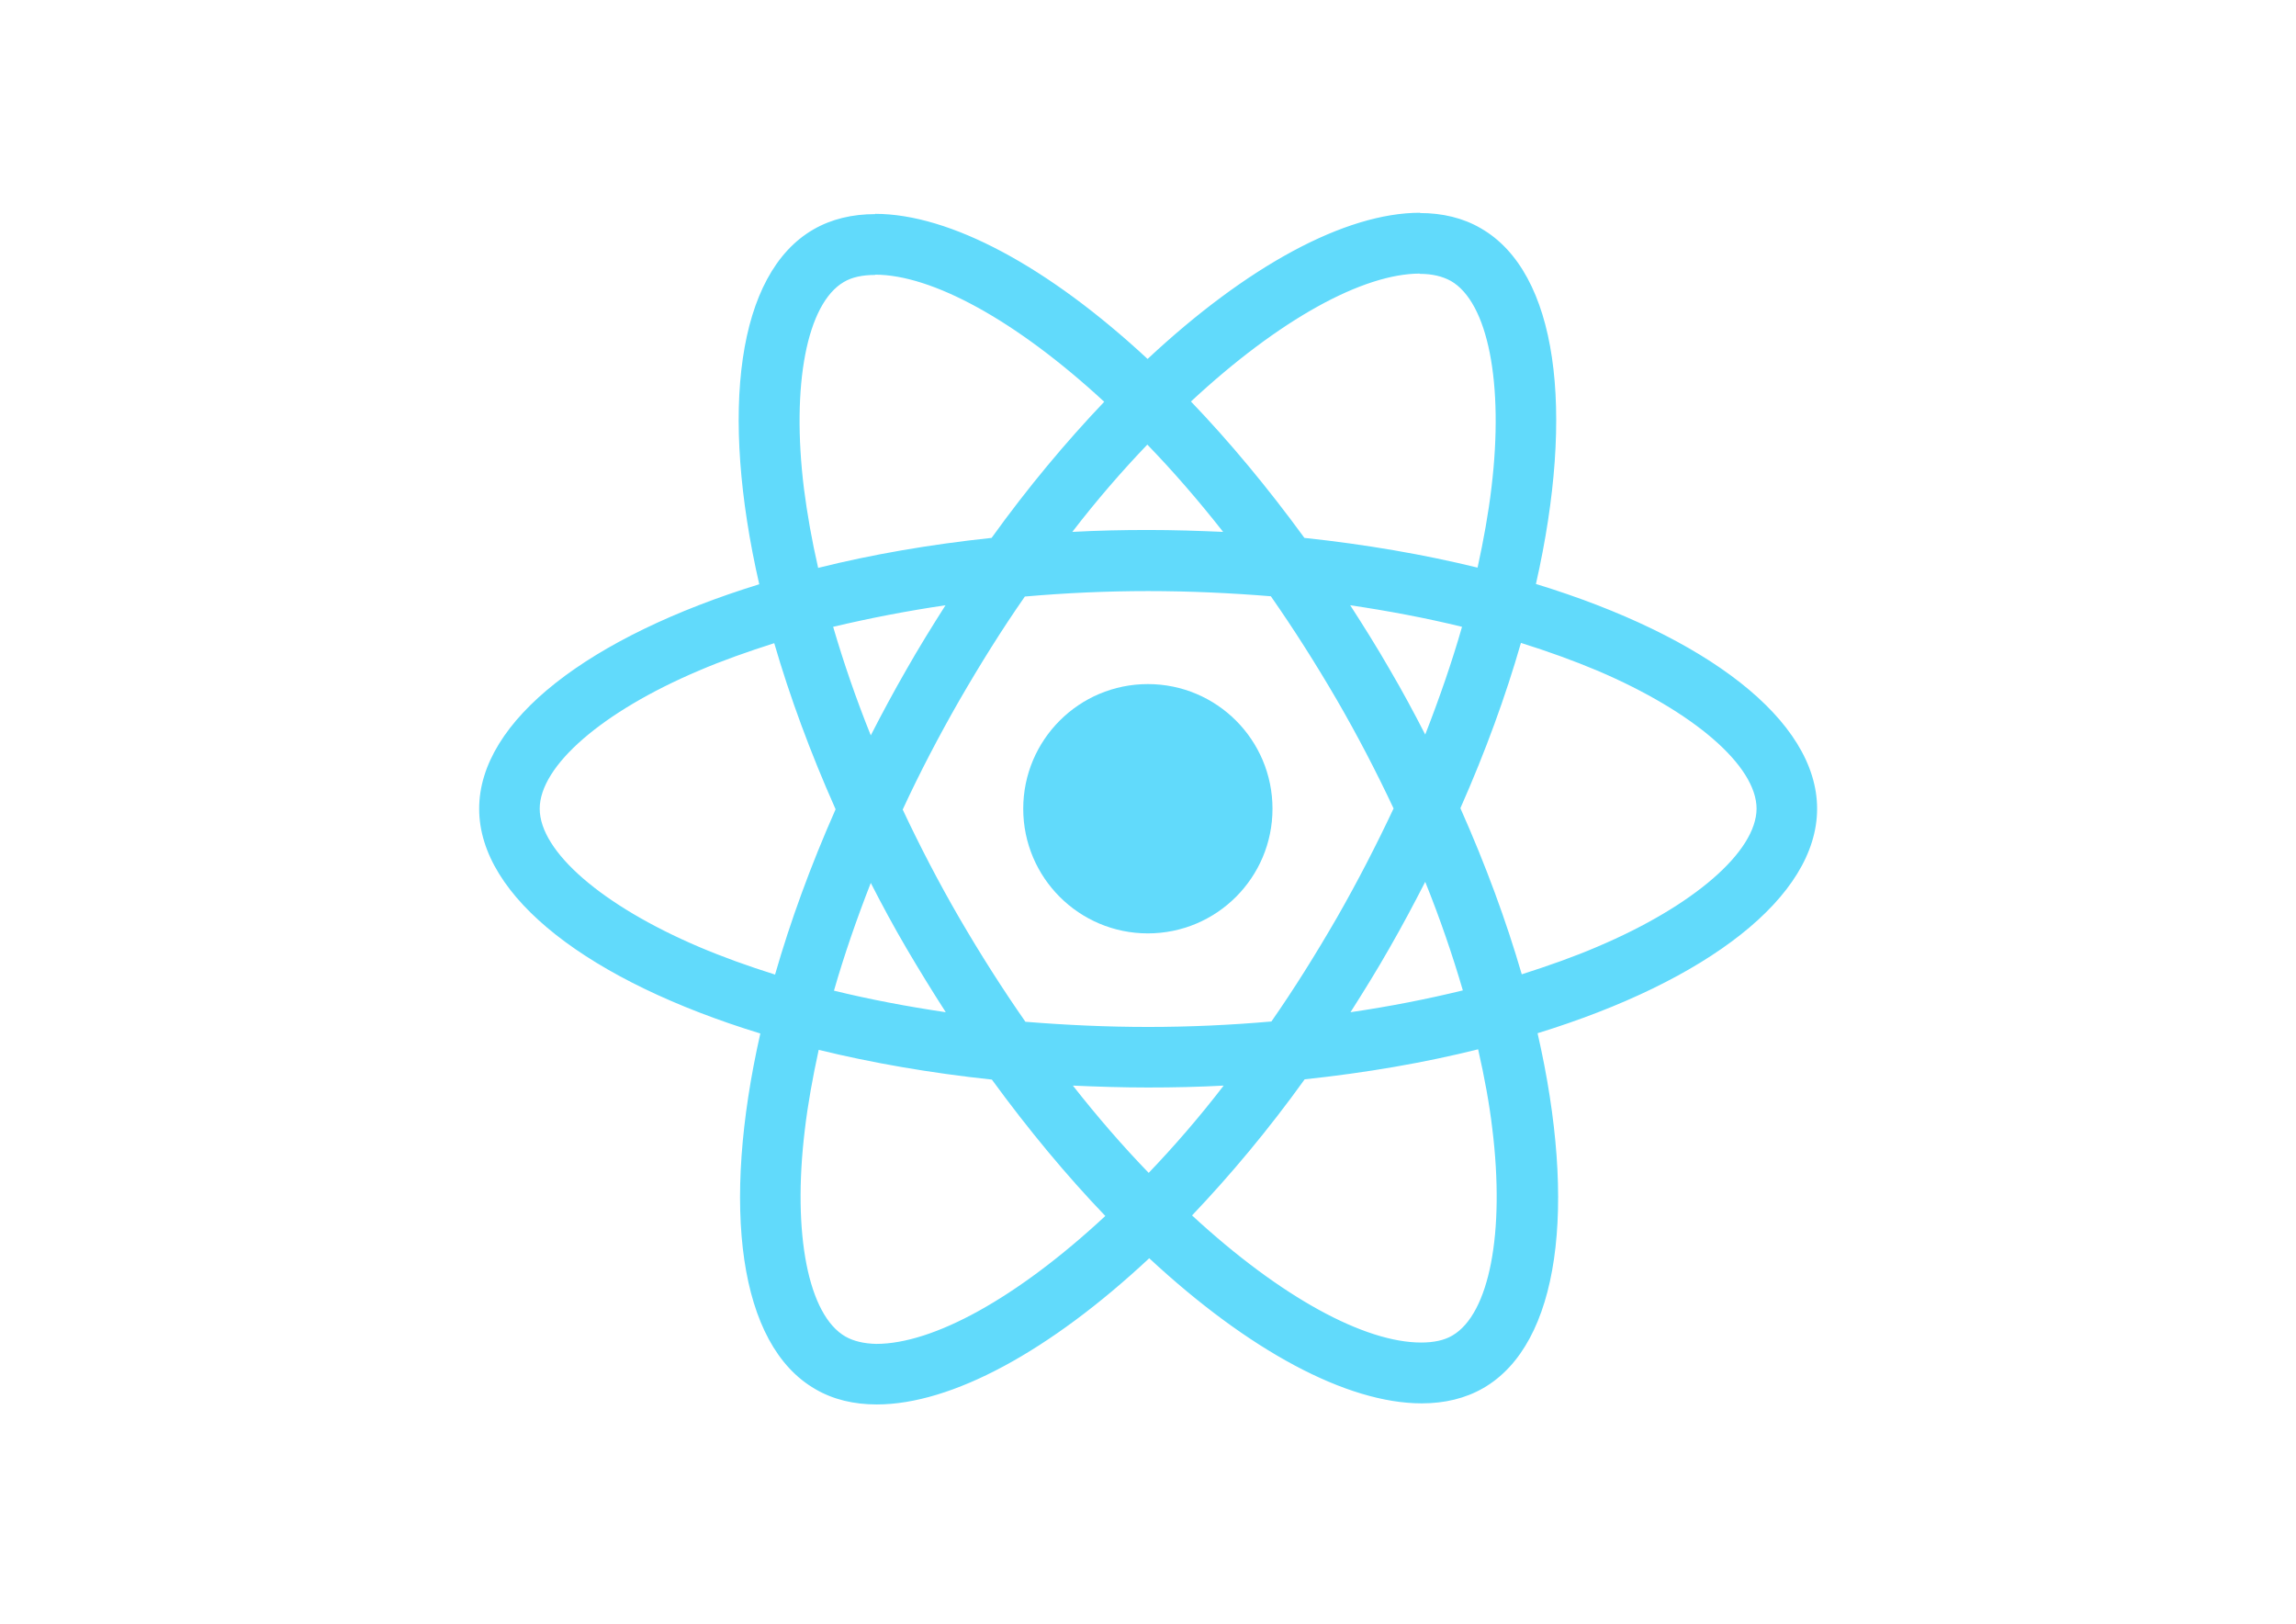
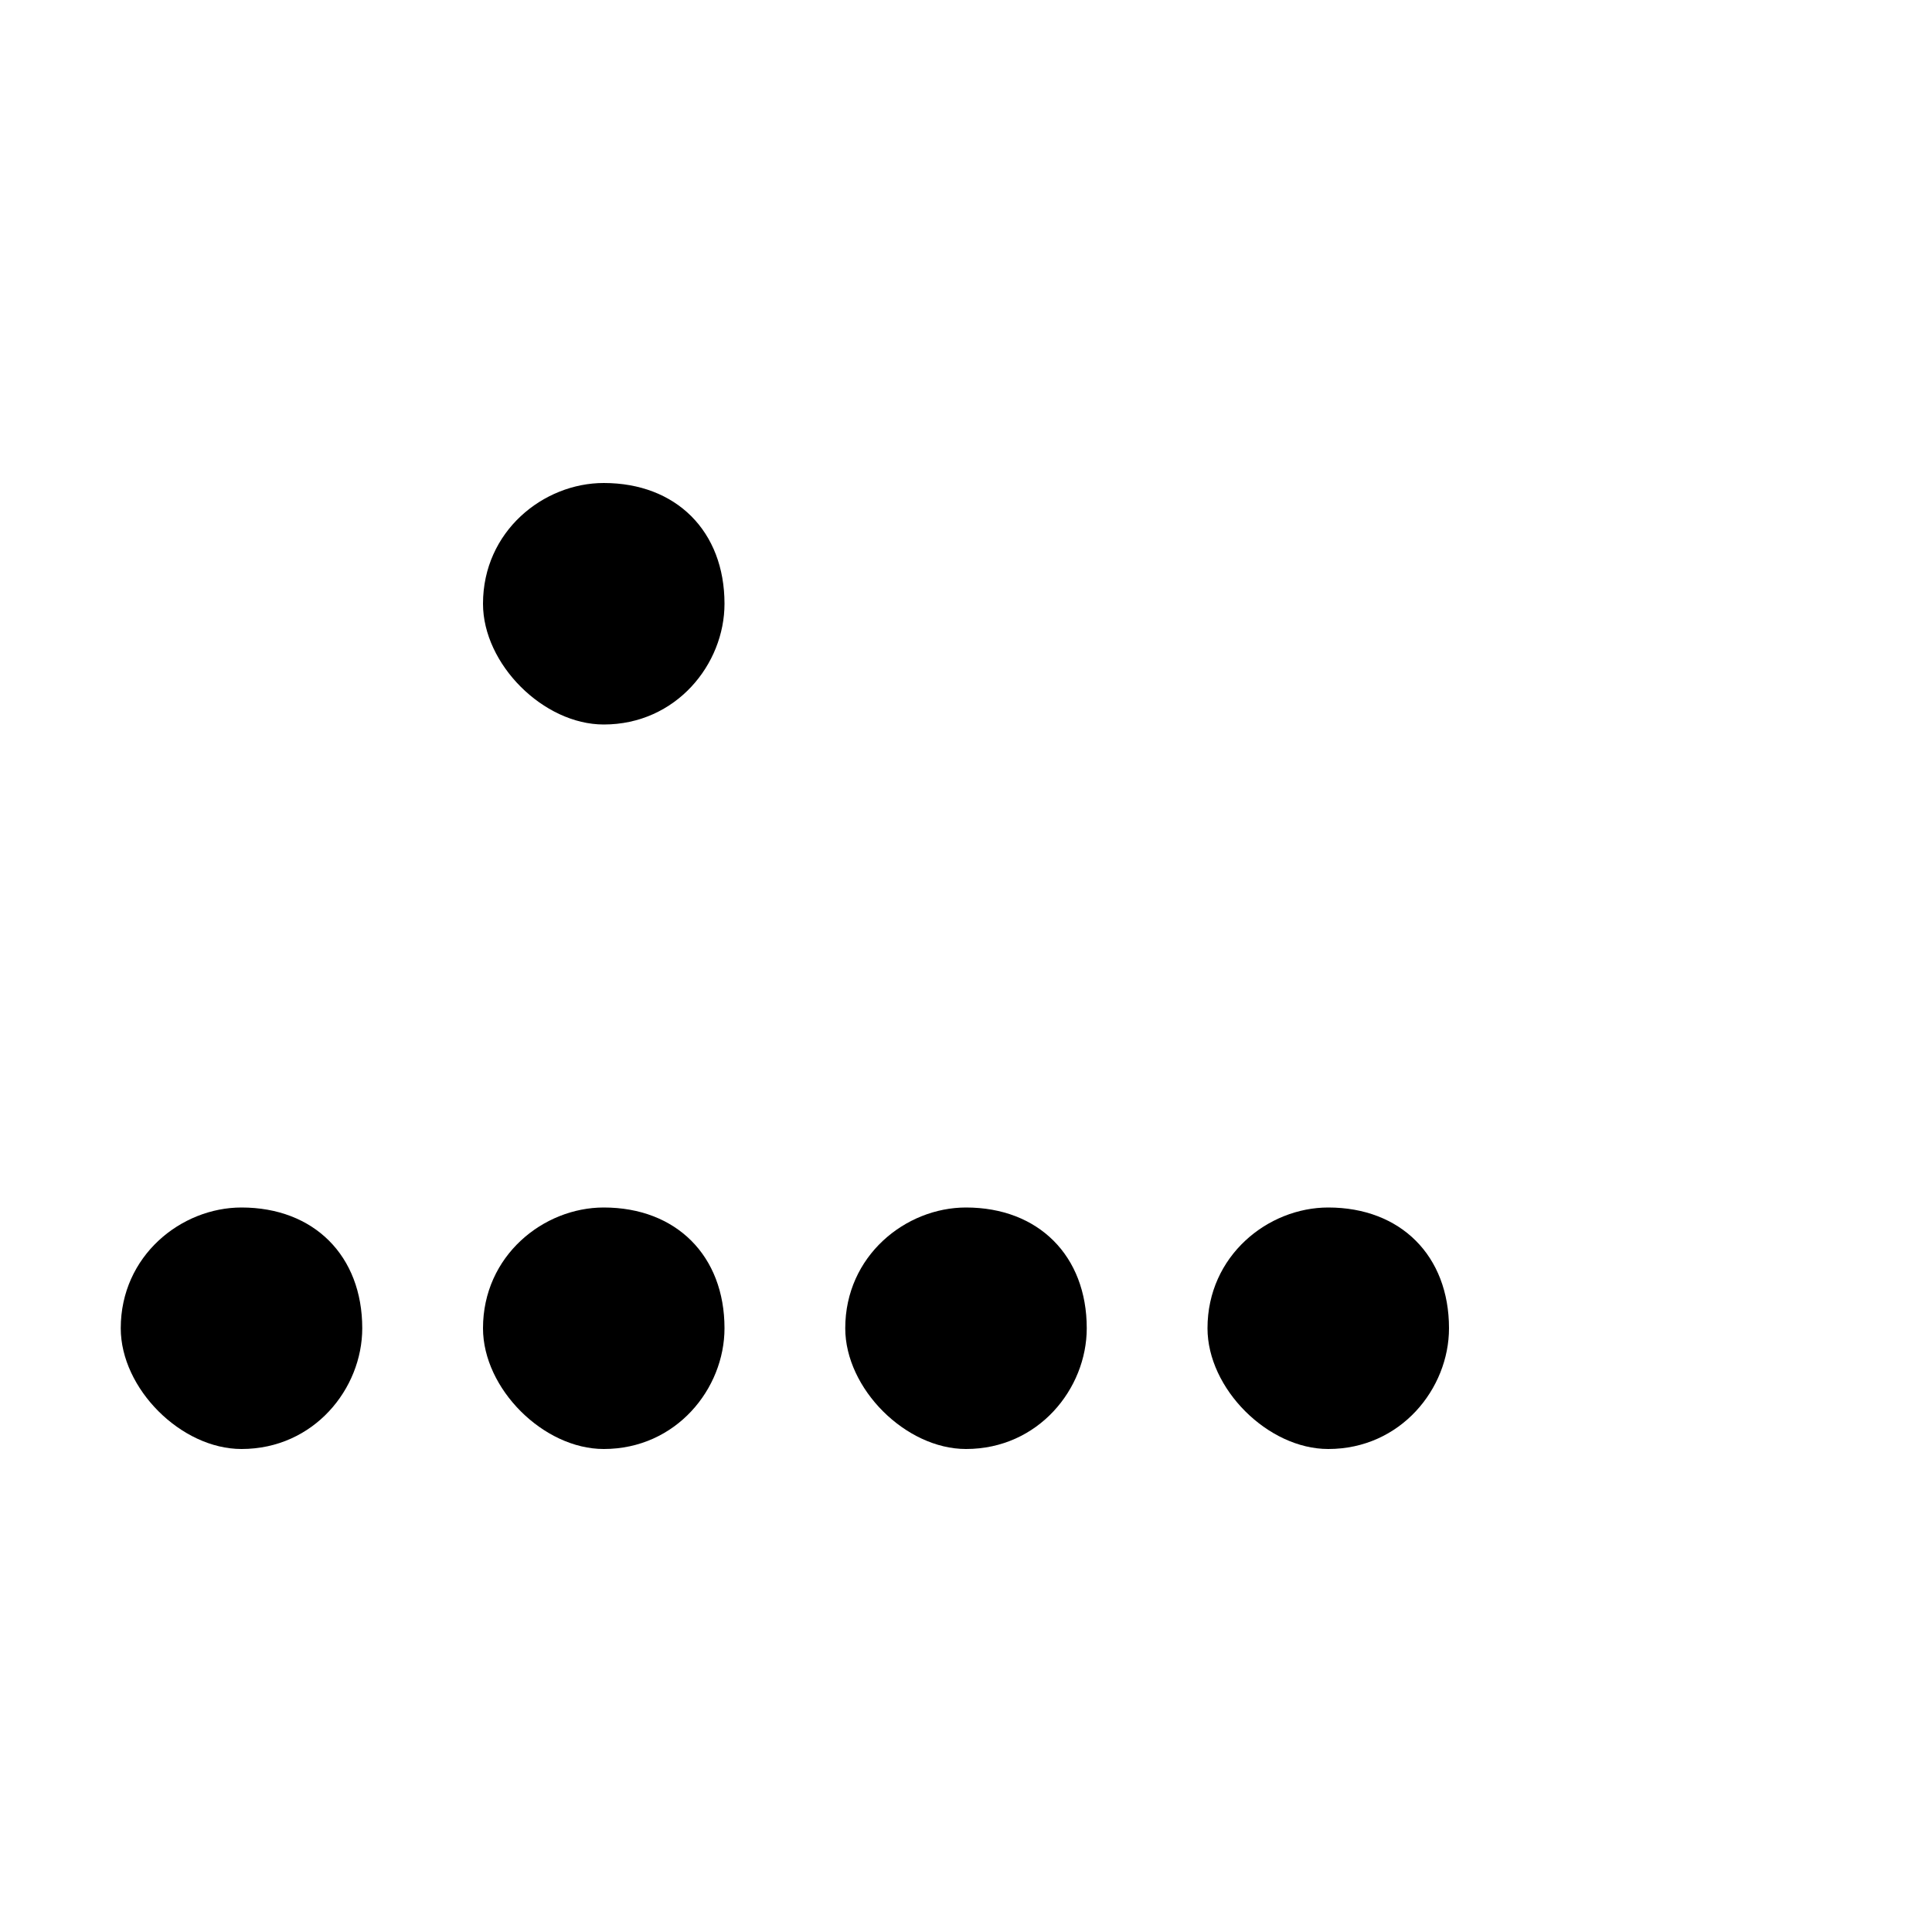
- <svg xmlns="http://www.w3.org/2000/svg" viewBox="0 0 841.9 595.3">
-   <g fill="#61DAFB">
-     <path d="M666.3 296.5c0-32.5-40.7-63.3-103.1-82.4 14.4-63.6 8-114.2-20.2-130.4-6.5-3.8-14.1-5.6-22.4-5.6v22.3c4.6 0 8.3.9 11.4 2.6 13.6 7.8 19.5 37.5 14.9 75.7-1.1 9.4-2.9 19.3-5.1 29.4-19.6-4.8-41-8.5-63.5-10.9-13.5-18.5-27.5-35.3-41.6-50 32.6-30.3 63.2-46.9 84-46.9V78c-27.5 0-63.5 19.6-99.9 53.6-36.4-33.8-72.4-53.2-99.9-53.2v22.3c20.7 0 51.4 16.5 84 46.6-14 14.7-28 31.4-41.3 49.9-22.6 2.4-44 6.1-63.6 11-2.3-10-4-19.7-5.2-29-4.7-38.2 1.1-67.9 14.6-75.8 3-1.8 6.9-2.6 11.5-2.6V78.5c-8.4 0-16 1.8-22.6 5.6-28.1 16.2-34.4 66.7-19.9 130.1-62.2 19.2-102.7 49.9-102.7 82.3 0 32.5 40.7 63.3 103.1 82.4-14.4 63.6-8 114.2 20.2 130.4 6.5 3.8 14.1 5.6 22.5 5.6 27.5 0 63.5-19.6 99.9-53.6 36.4 33.8 72.4 53.2 99.9 53.2 8.4 0 16-1.8 22.6-5.6 28.1-16.2 34.4-66.7 19.9-130.1 62-19.1 102.5-49.9 102.5-82.3zm-130.2-66.7c-3.7 12.9-8.3 26.2-13.5 39.5-4.1-8-8.4-16-13.1-24-4.6-8-9.5-15.8-14.4-23.4 14.2 2.1 27.9 4.7 41 7.9zm-45.8 106.5c-7.8 13.5-15.8 26.3-24.1 38.2-14.9 1.3-30 2-45.2 2-15.1 0-30.2-.7-45-1.9-8.3-11.9-16.4-24.6-24.2-38-7.6-13.1-14.5-26.4-20.8-39.8 6.2-13.4 13.2-26.8 20.7-39.9 7.8-13.5 15.8-26.3 24.1-38.2 14.9-1.3 30-2 45.2-2 15.1 0 30.2.7 45 1.9 8.3 11.9 16.4 24.6 24.2 38 7.6 13.1 14.5 26.4 20.8 39.8-6.3 13.4-13.2 26.8-20.7 39.9zm32.3-13c5.4 13.4 10 26.8 13.8 39.8-13.1 3.2-26.9 5.9-41.2 8 4.9-7.7 9.8-15.6 14.4-23.7 4.6-8 8.9-16.1 13-24.1zM421.2 430c-9.3-9.6-18.6-20.3-27.8-32 9 .4 18.2.7 27.5.7 9.4 0 18.7-.2 27.8-.7-9 11.7-18.3 22.4-27.5 32zm-74.4-58.9c-14.2-2.1-27.9-4.7-41-7.9 3.7-12.9 8.3-26.2 13.5-39.5 4.1 8 8.4 16 13.1 24 4.7 8 9.5 15.8 14.4 23.4zM420.7 163c9.3 9.6 18.6 20.3 27.8 32-9-.4-18.2-.7-27.5-.7-9.4 0-18.7.2-27.8.7 9-11.7 18.3-22.4 27.5-32zm-74 58.9c-4.9 7.7-9.8 15.6-14.4 23.7-4.6 8-8.9 16-13 24-5.4-13.4-10-26.8-13.8-39.8 13.1-3.1 26.9-5.8 41.2-7.9zm-90.5 125.2c-35.4-15.1-58.3-34.9-58.3-50.6 0-15.7 22.9-35.6 58.3-50.6 8.6-3.7 18-7 27.7-10.1 5.7 19.6 13.2 40 22.5 60.9-9.2 20.8-16.6 41.1-22.2 60.6-9.9-3.1-19.3-6.5-28-10.2zM310 490c-13.6-7.8-19.5-37.5-14.9-75.7 1.1-9.4 2.9-19.3 5.1-29.4 19.6 4.8 41 8.5 63.5 10.9 13.5 18.5 27.5 35.3 41.6 50-32.6 30.3-63.2 46.9-84 46.9-4.5-.1-8.3-1-11.3-2.7zm237.2-76.2c4.7 38.2-1.1 67.9-14.6 75.8-3 1.8-6.9 2.6-11.5 2.6-20.7 0-51.4-16.5-84-46.6 14-14.7 28-31.4 41.3-49.9 22.6-2.4 44-6.1 63.6-11 2.3 10.1 4.1 19.8 5.2 29.1zm38.5-66.7c-8.6 3.7-18 7-27.7 10.1-5.7-19.6-13.2-40-22.5-60.9 9.2-20.8 16.6-41.1 22.2-60.6 9.9 3.1 19.3 6.5 28.1 10.2 35.4 15.1 58.3 34.9 58.3 50.6-.1 15.7-23 35.6-58.4 50.6zM320.8 78.4z" />
-     <circle cx="420.9" cy="296.5" r="45.7" />
-     <path d="M520.5 78.1z" />
+ <svg xmlns="http://www.w3.org/2000/svg" version="1.0" width="16pt" height="16pt" viewBox="0 0 16 16" preserveAspectRatio="xMidYMid meet">
+   <g transform="translate(0,16) scale(0.1,-0.1)" fill="#000000" stroke="none">
+     <path d="M40 110 c0 -5 5 -10 10 -10 6 0 10 5 10 10 0 6 -4 10 -10 10 -5 0 -10 -4 -10 -10z" />
+     <path d="M10 50 c0 -5 5 -10 10 -10 6 0 10 5 10 10 0 6 -4 10 -10 10 -5 0 -10 -4 -10 -10z" />
+     <path d="M40 50 c0 -5 5 -10 10 -10 6 0 10 5 10 10 0 6 -4 10 -10 10 -5 0 -10 -4 -10 -10z" />
+     <path d="M70 50 c0 -5 5 -10 10 -10 6 0 10 5 10 10 0 6 -4 10 -10 10 -5 0 -10 -4 -10 -10z" />
+     <path d="M100 50 c0 -5 5 -10 10 -10 6 0 10 5 10 10 0 6 -4 10 -10 10 -5 0 -10 -4 -10 -10z" />
  </g>
</svg>
